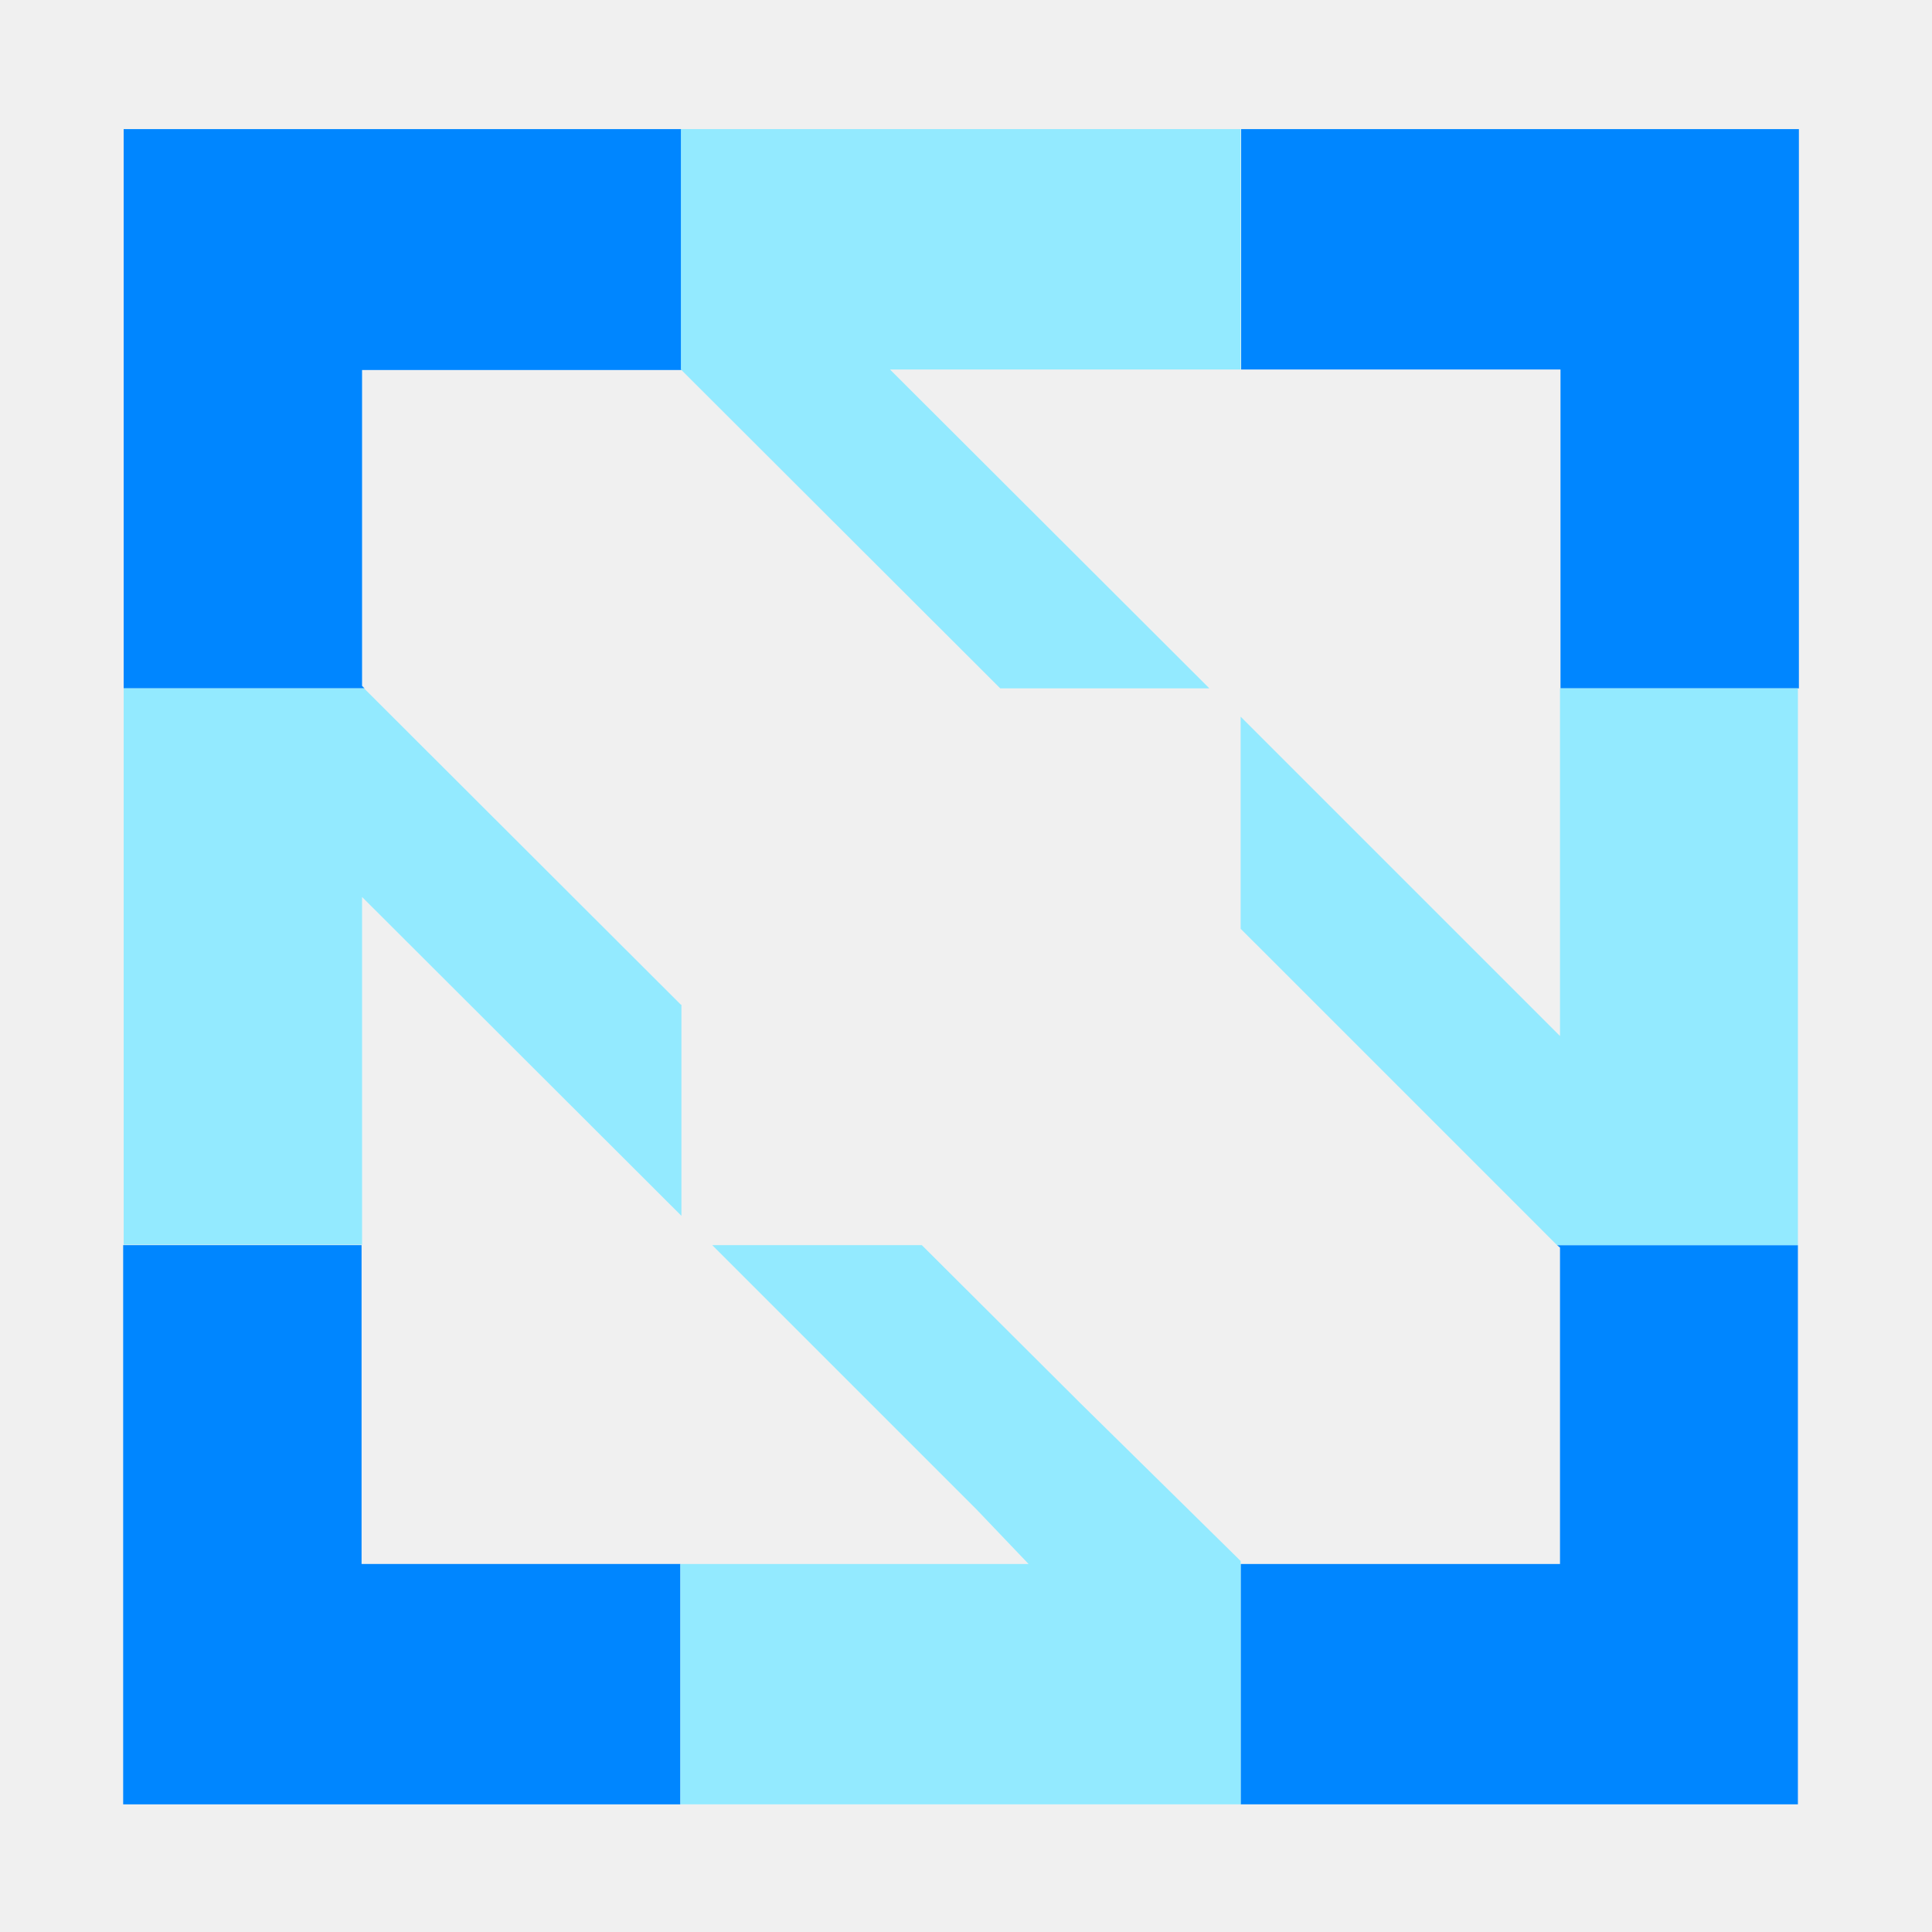
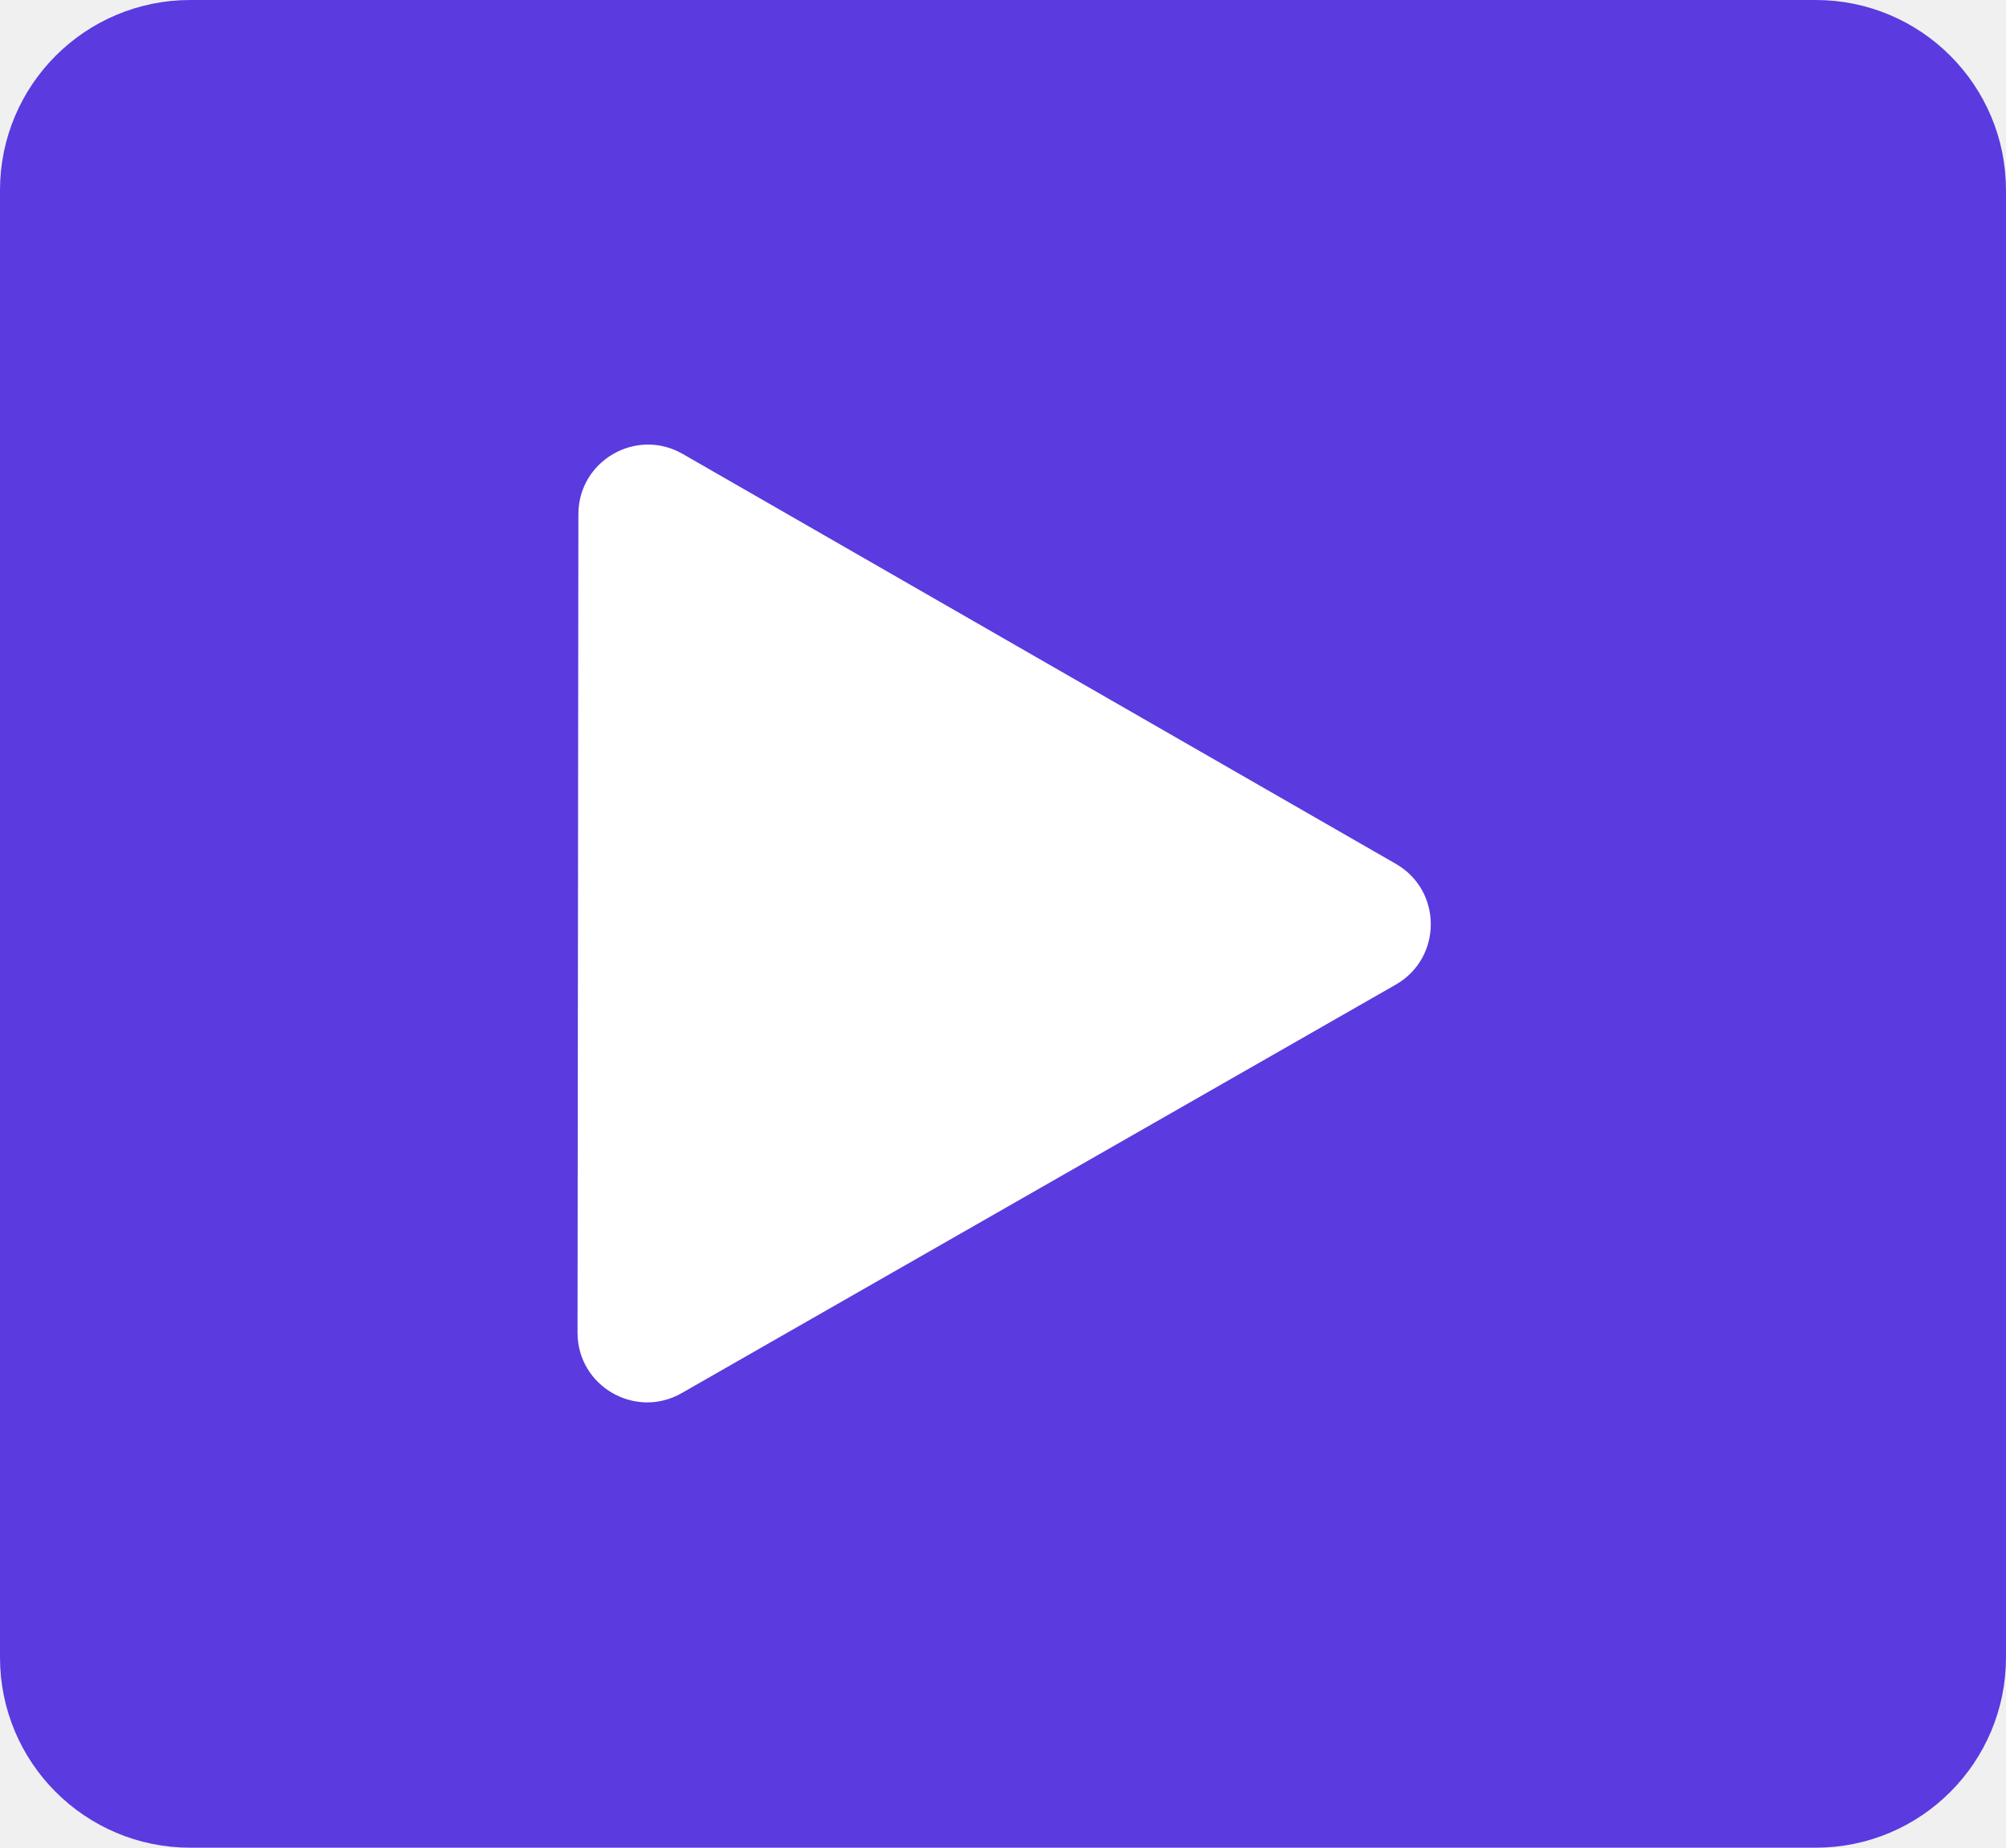
- <svg xmlns="http://www.w3.org/2000/svg" version="1.1" id="a" x="0px" y="0px" viewBox="0 0 389 389" style="enable-background:new 0 0 389 389;" xml:space="preserve">
-   <style type="text/css">
- 	.st0{fill:#0086FF;}
- 	.st1{fill:#93EAFF;}
- </style>
-   <g>
-     <path class="st0" d="M72.8,250.7h-48v112.6h112.2v-48.4H72.8V250.7z" />
-     <path class="st0" d="M314.1,251.2v63.7h-64.3v48.4h112.2V250.7h-48.5L314.1,251.2z" />
-     <path class="st0" d="M24.9,138.6h48.5l-0.5-0.5V74.5h64.3V26H24.9V138.6z" />
-     <path class="st0" d="M249.9,26v48.4h64.3v64.2h48V26C362.1,26,249.9,26,249.9,26z" />
-     <path class="st1" d="M243.5,138.6l-64.3-64.2h70.6V26H137.1v48.4l64.3,64.2H243.5z" />
-     <path class="st1" d="M185.6,250.7h-42.2l53.2,53.2l10.5,11h-70.1v48.4h112.8v-49l-32.1-31.6L185.6,250.7z" />
-     <path class="st1" d="M314.1,138.6v70l-11.1-11.1l-53.2-53.2V187l31.6,31.6l32.1,32.1h48.5V138.6H314.1L314.1,138.6z" />
-     <path class="st1" d="M137.1,202.3l-63.8-63.7H24.9v112h48v-70l64.3,64.2V202.3z" />
-   </g>
+ <svg xmlns="http://www.w3.org/2000/svg" width="4323" height="3982" viewBox="0 0 4323 3982" fill="none">
+   <path d="M410 70H3913C4100.78 70 4253 222.223 4253 410V3571.71C4253 3759.49 4100.78 3911.71 3913 3911.71H410C222.223 3911.71 70 3759.49 70 3571.71V410C70 222.223 222.223 70 410 70Z" fill="#5B3ADF" stroke="#5B3ADF" stroke-width="140" />
+   <path d="M3008.16 1861.6C3108.62 1919.34 3108.47 2064.32 3007.89 2121.85L1469.08 3002.07C1369.02 3059.31 1244.48 2986.99 1244.6 2871.71L1246.43 1108.08C1246.55 992.806 1371.24 920.742 1471.18 978.185L3008.16 1861.6Z" fill="white" />
</svg>
